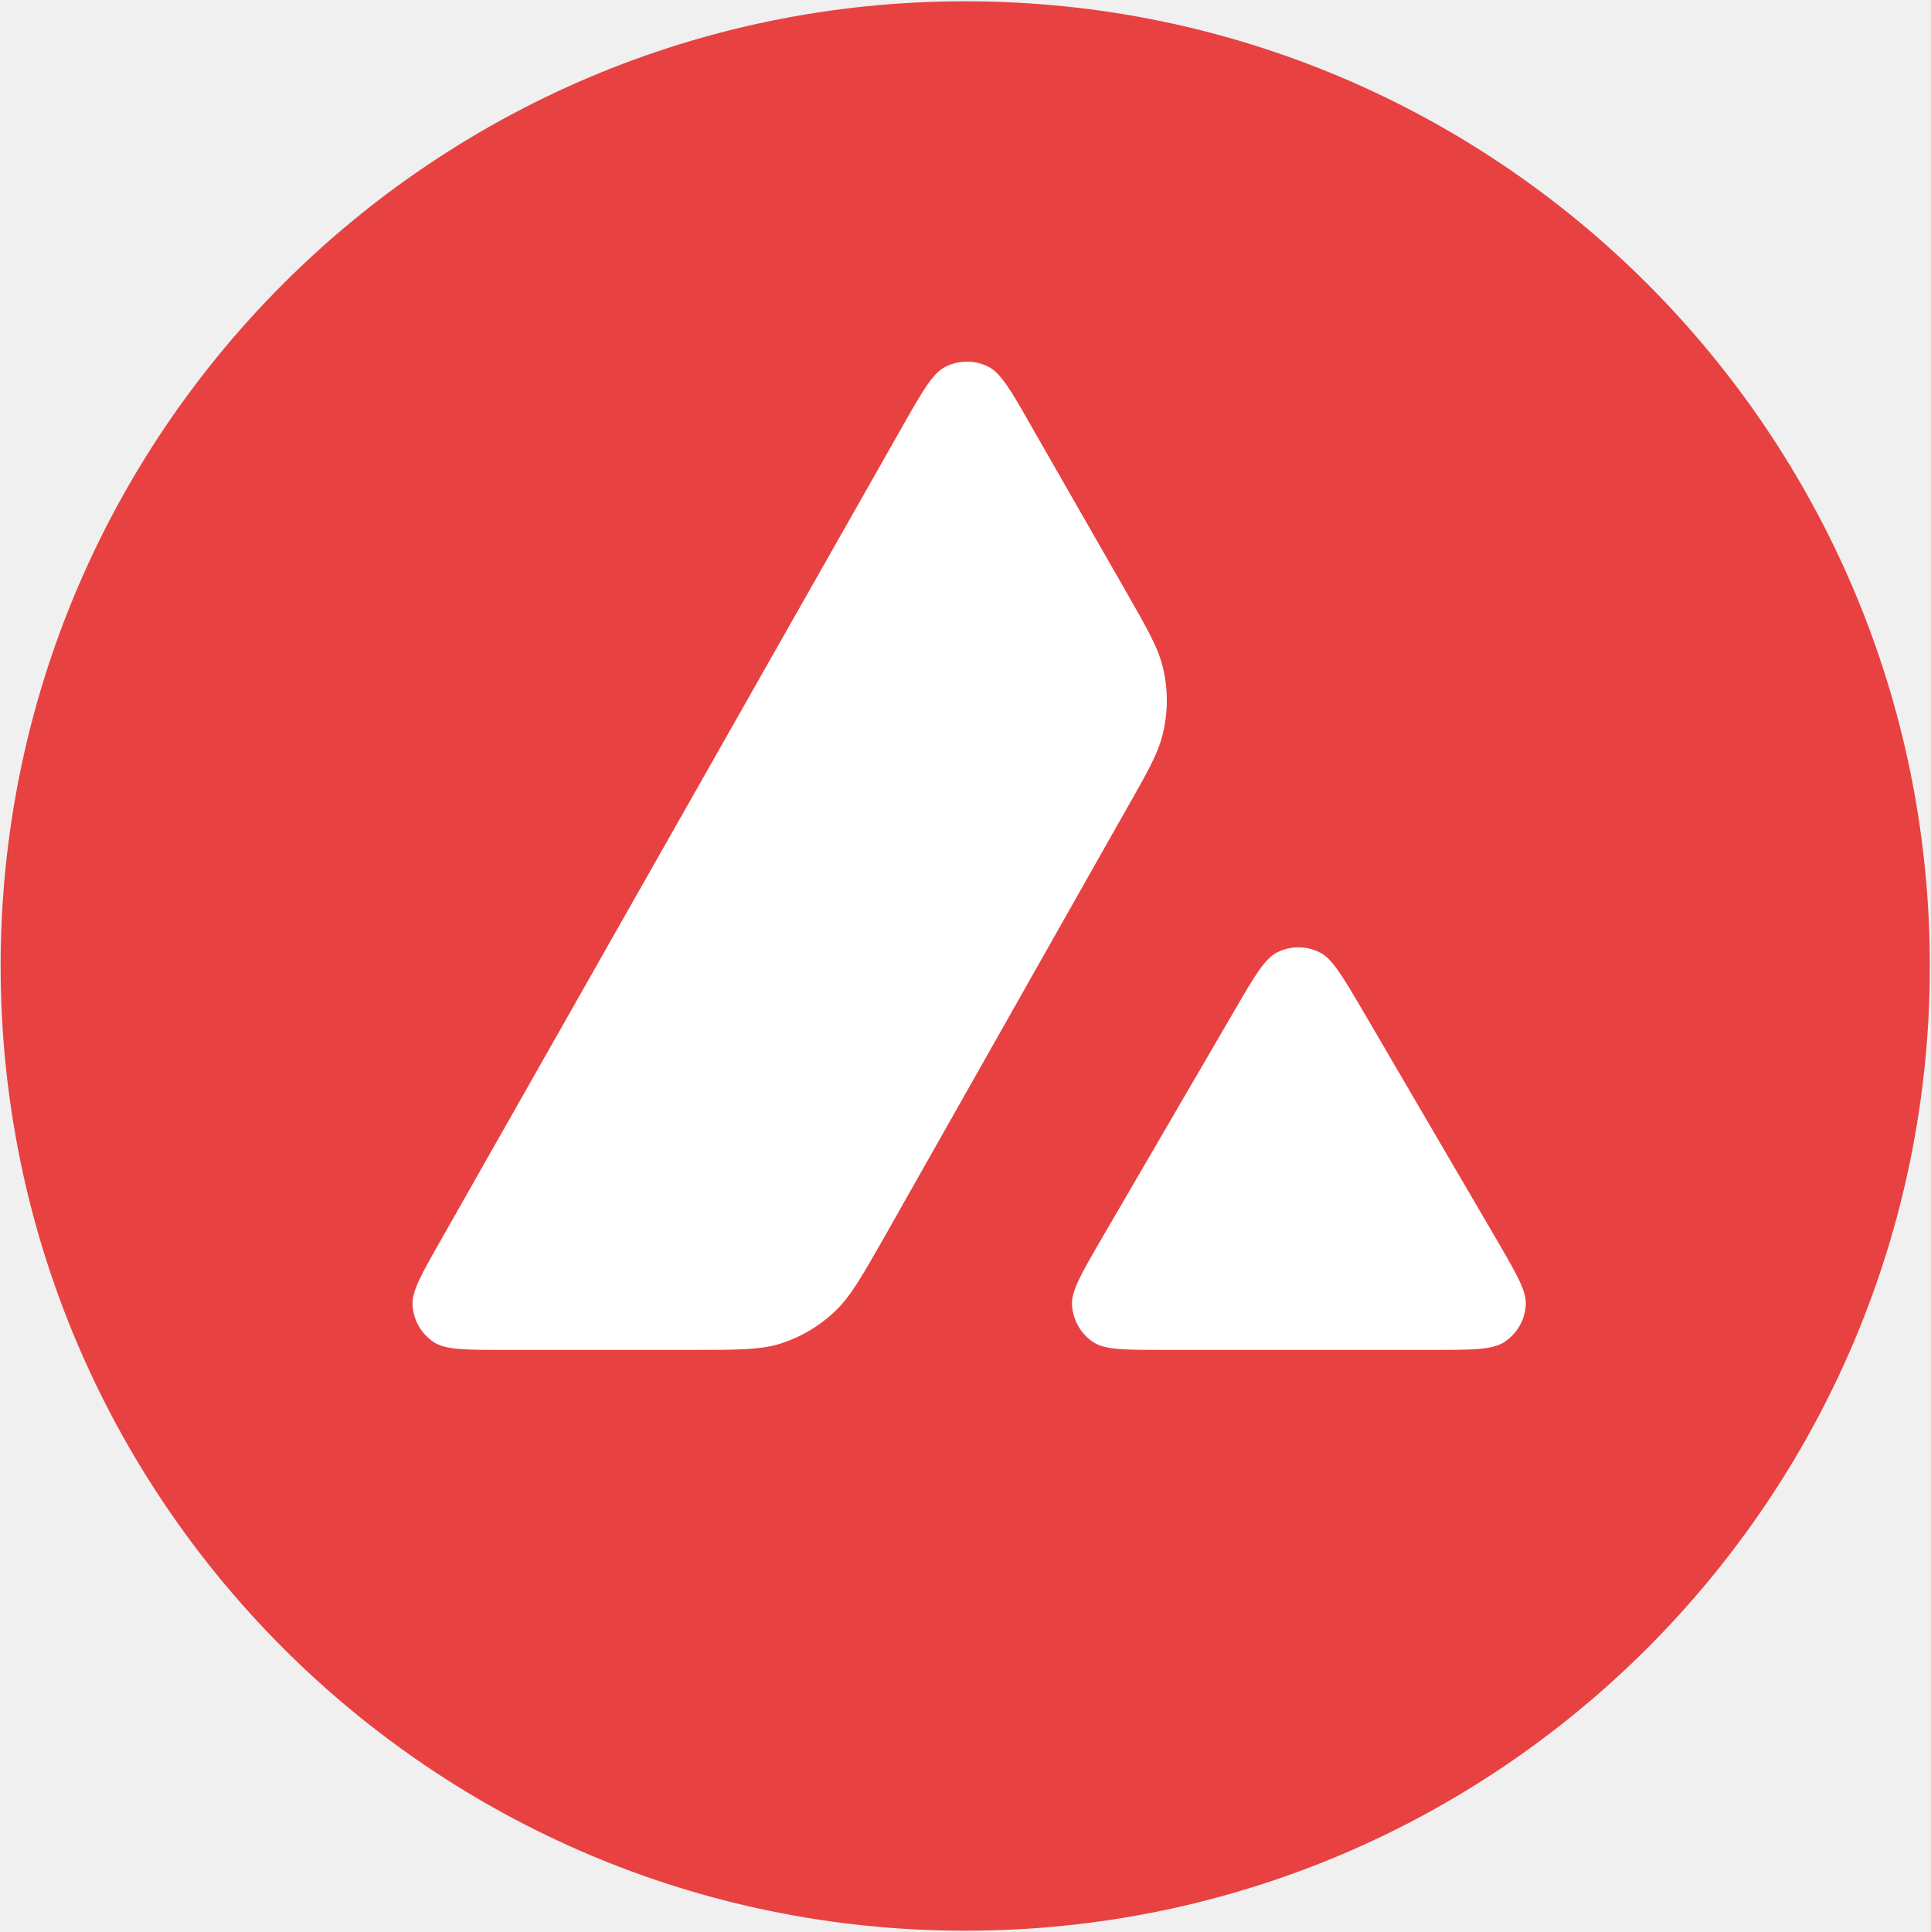
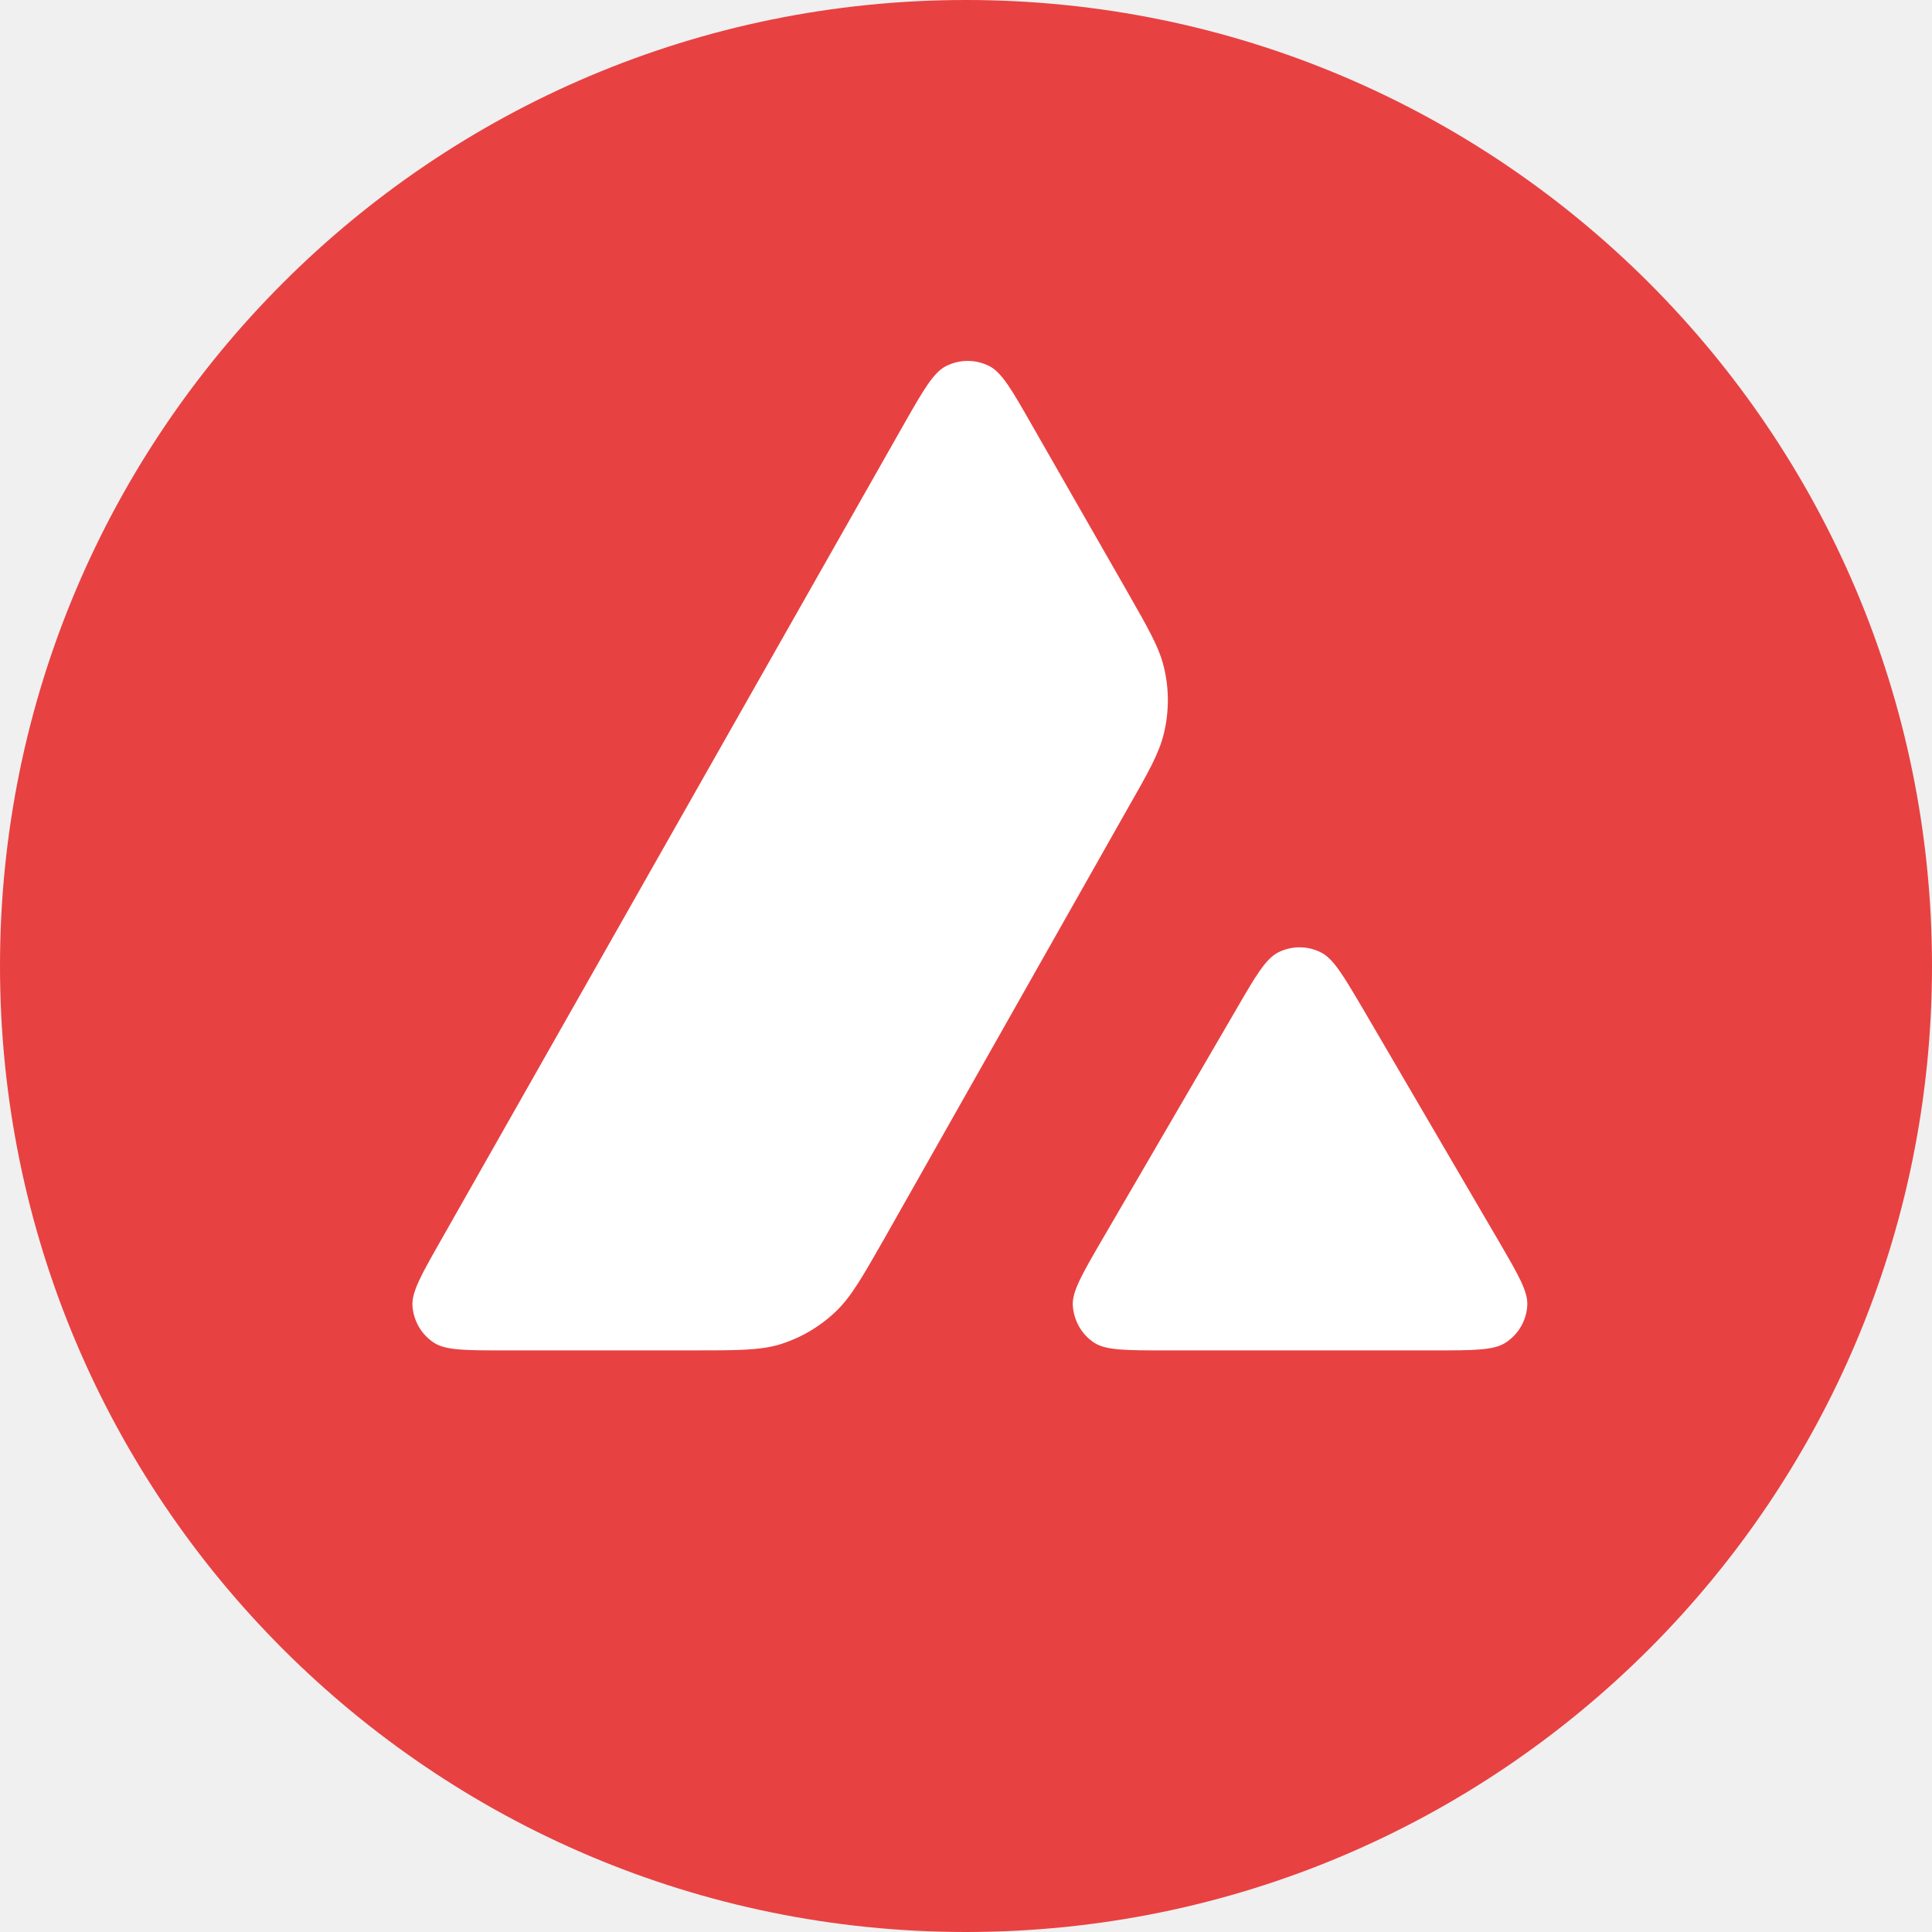
- <svg xmlns="http://www.w3.org/2000/svg" width="1503" height="1504" viewBox="0 0 1503 1504" fill="none">
-   <rect x="287" y="258" width="928" height="844" fill="white" />
-   <path fill-rule="evenodd" clip-rule="evenodd" d="M1502.5 752C1502.5 1166.77 1166.27 1503 751.5 1503C336.734 1503 0.5 1166.77 0.5 752C0.5 337.234 336.734 1 751.5 1C1166.27 1 1502.5 337.234 1502.5 752ZM538.688 1050.86H392.94C362.314 1050.86 347.186 1050.86 337.962 1044.96C327.999 1038.5 321.911 1027.8 321.173 1015.99C320.619 1005.11 328.184 991.822 343.312 965.255L703.182 330.935C718.495 303.999 726.243 290.531 736.021 285.55C746.537 280.2 759.083 280.2 769.599 285.55C779.377 290.531 787.126 303.999 802.438 330.935L876.42 460.079L876.797 460.738C893.336 489.635 901.723 504.289 905.385 519.669C909.443 536.458 909.443 554.169 905.385 570.958C901.695 586.455 893.393 601.215 876.604 630.549L687.573 964.702L687.084 965.558C670.436 994.693 661.999 1009.46 650.306 1020.6C637.576 1032.78 622.263 1041.63 605.474 1046.62C590.161 1050.86 573.004 1050.86 538.688 1050.86ZM906.75 1050.86H1115.59C1146.4 1050.86 1161.9 1050.86 1171.13 1044.78C1181.09 1038.32 1187.36 1027.43 1187.92 1015.63C1188.45 1005.1 1181.05 992.33 1166.55 967.307C1166.05 966.455 1165.55 965.588 1165.04 964.706L1060.43 785.75L1059.24 783.735C1044.54 758.877 1037.12 746.324 1027.59 741.472C1017.08 736.121 1004.71 736.121 994.199 741.472C984.605 746.453 976.857 759.552 961.544 785.934L857.306 964.891L856.949 965.507C841.69 991.847 834.064 1005.01 834.614 1015.81C835.352 1027.62 841.44 1038.5 851.402 1044.96C860.443 1050.86 875.94 1050.86 906.75 1050.86Z" fill="#E84142" />
+ <svg xmlns="http://www.w3.org/2000/svg" version="1.1" id="Layer_1" x="0px" y="0px" viewBox="0 0 2500 2500" style="enable-background:new 0 0 2500 2500;" xml:space="preserve">
+   <style type="text/css">
+ 	.st0{fill:#FFFFFF;}
+ 	.st1{fill-rule:evenodd;clip-rule:evenodd;fill:#E84142;}
+ </style>
+   <g id="Layer_x0020_1">
+     <g id="_1354098440048">
+       <rect x="476.9" y="427.8" class="st0" width="1544.6" height="1404.8" />
+       <path class="st1" d="M2500,1250c0,690.4-559.6,1250-1250,1250S0,1940.4,0,1250S559.6,0,1250,0S2500,559.6,2500,1250z     M895.8,1747.4H653.2c-51,0-76.2,0-91.5-9.8c-16.6-10.8-26.7-28.6-28-48.2c-0.9-18.1,11.7-40.2,36.8-84.4l599-1055.8    c25.5-44.8,38.4-67.2,54.7-75.5c17.5-8.9,38.4-8.9,55.9,0c16.3,8.3,29.2,30.7,54.7,75.5l123.1,215l0.6,1.1    c27.5,48.1,41.5,72.5,47.6,98.1c6.8,27.9,6.8,57.4,0,85.4c-6.1,25.8-20,50.4-47.9,99.2L1143.6,1604l-0.8,1.4    c-27.7,48.5-41.8,73.1-61.2,91.6c-21.2,20.3-46.7,35-74.6,43.3C981.5,1747.4,952.9,1747.4,895.8,1747.4L895.8,1747.4z     M1508.4,1747.4H1856c51.3,0,77.1,0,92.4-10.1c16.6-10.8,27-28.9,27.9-48.5c0.9-17.5-11.4-38.8-35.6-80.4    c-0.8-1.4-1.7-2.9-2.5-4.3l-174.1-297.9l-2-3.4c-24.5-41.4-36.8-62.3-52.7-70.3c-17.5-8.9-38.1-8.9-55.6,0    c-16,8.3-28.9,30.1-54.3,74l-173.5,297.9l-0.6,1c-25.4,43.8-38.1,65.8-37.2,83.7c1.2,19.7,11.4,37.8,27.9,48.5    C1431.3,1747.4,1457.1,1747.4,1508.4,1747.4L1508.4,1747.4z" />
+     </g>
+   </g>
</svg>
